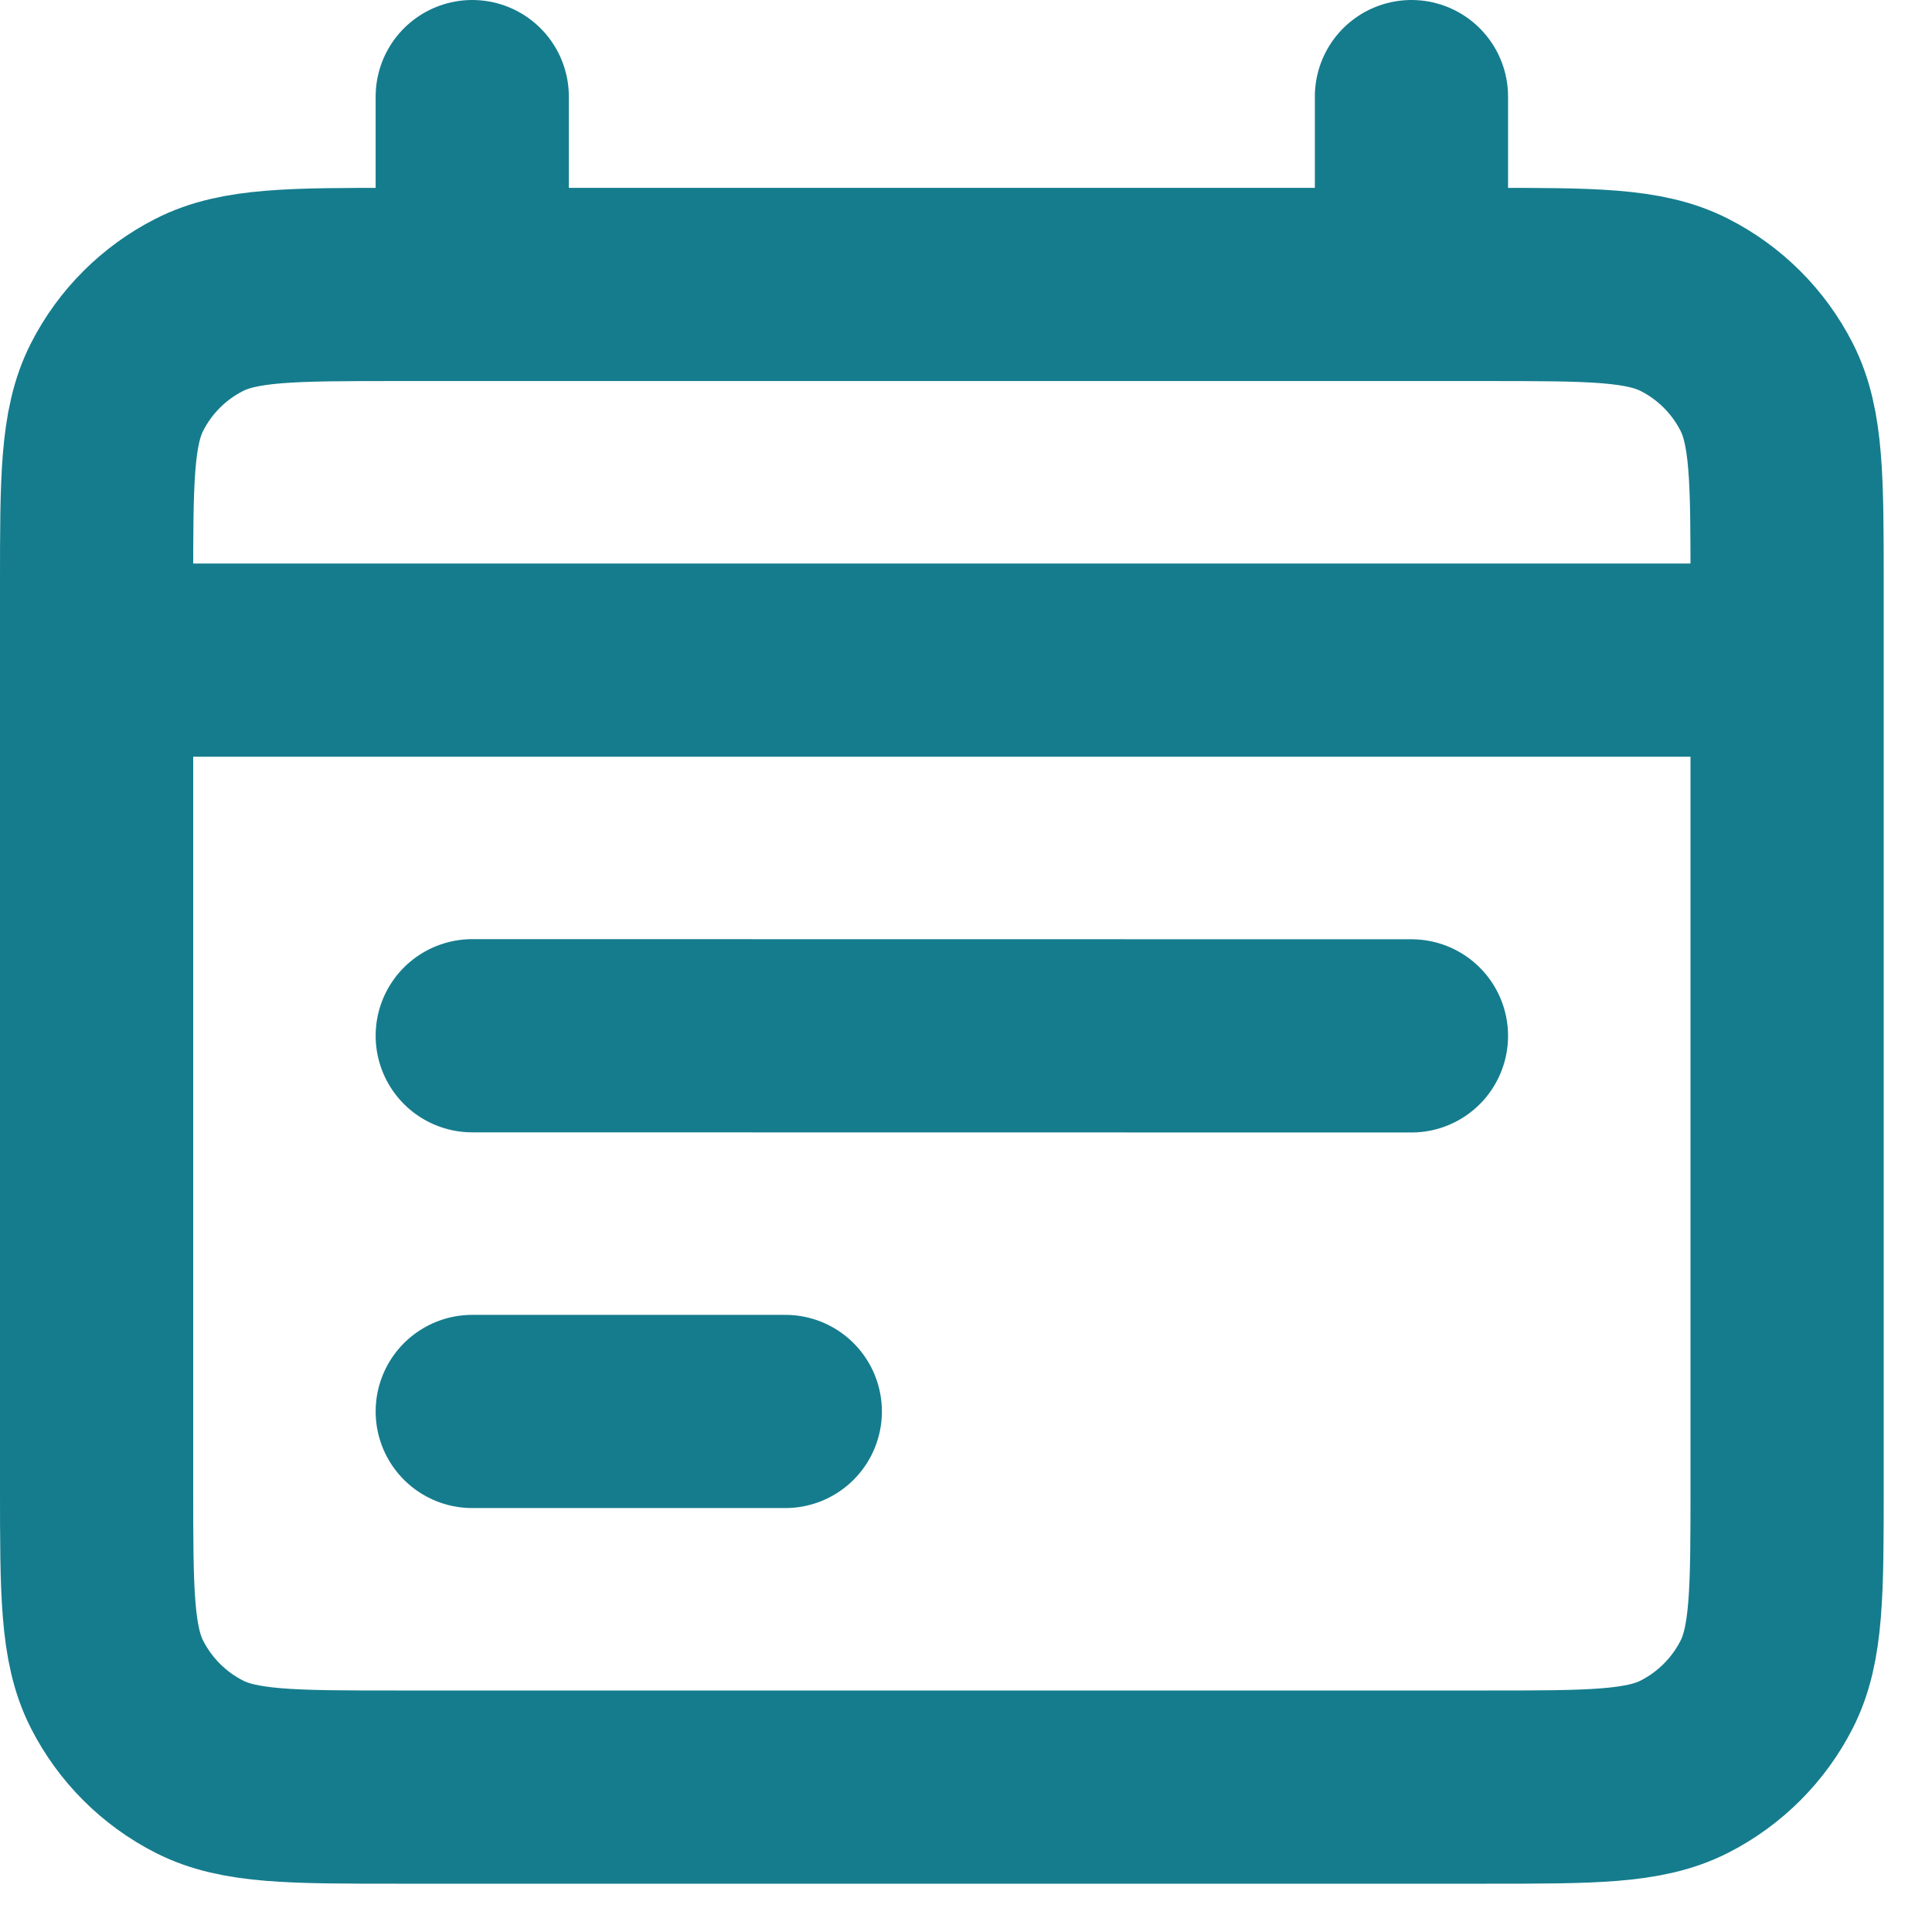
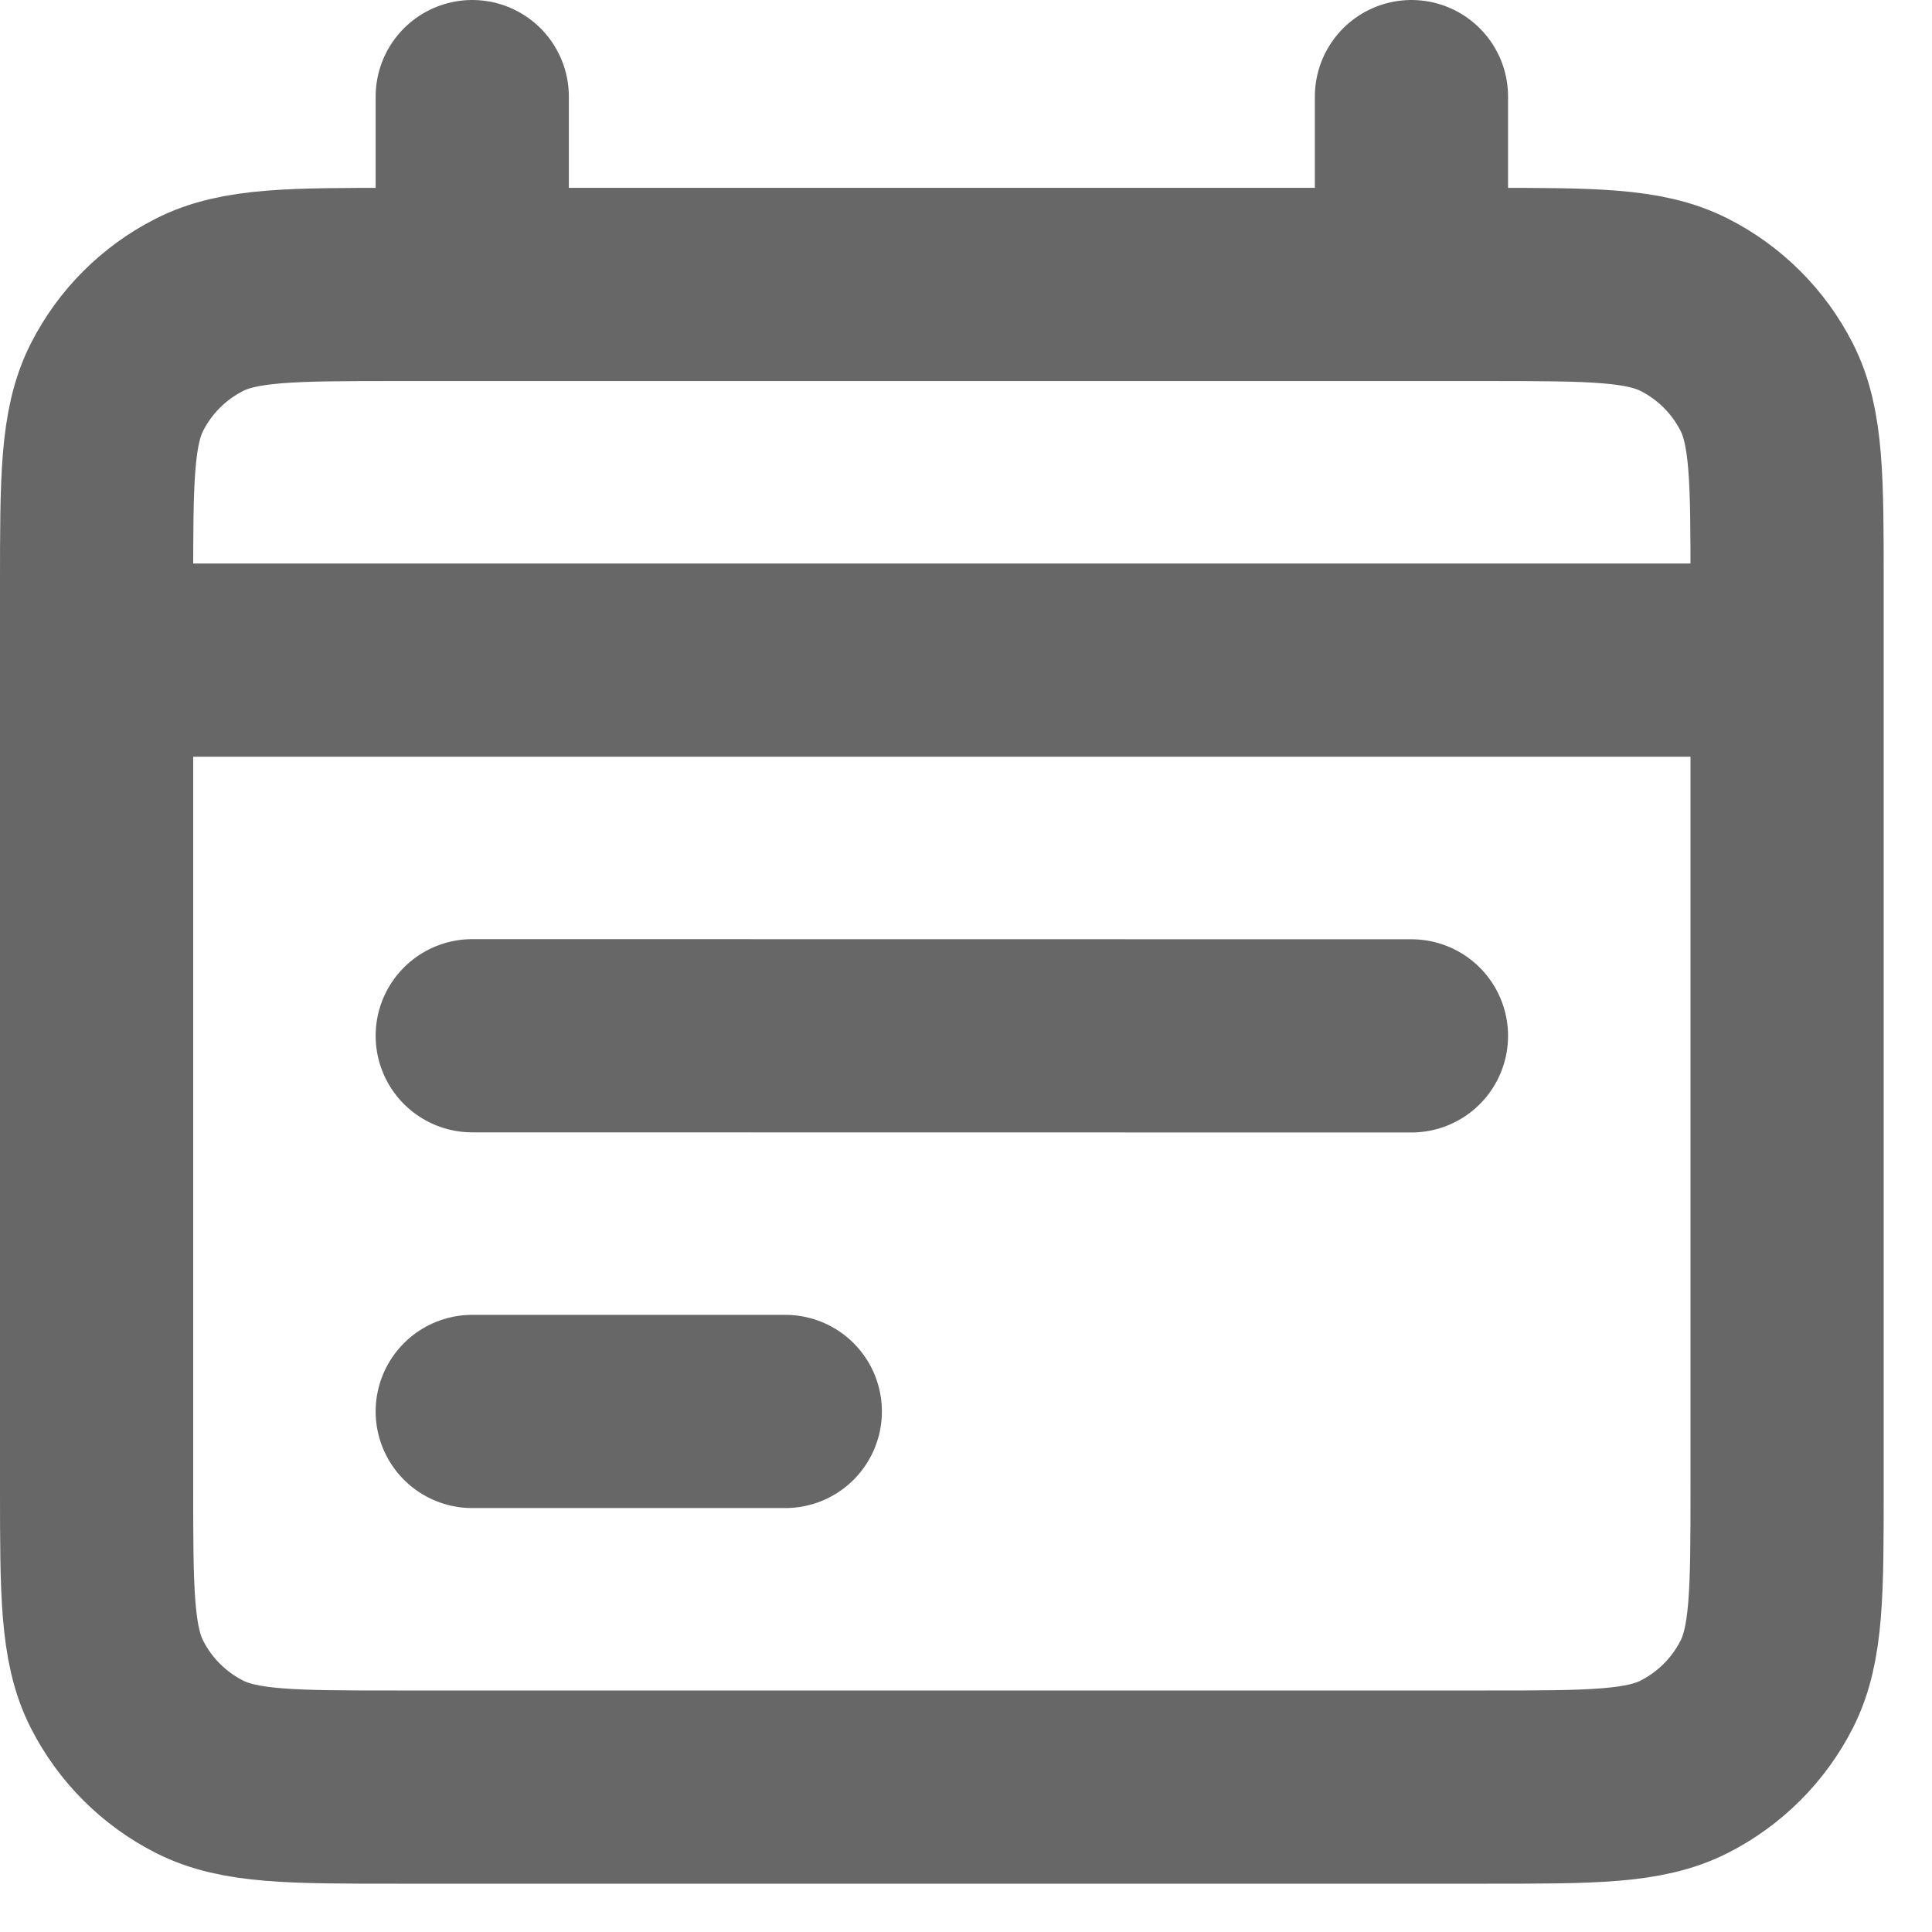
<svg xmlns="http://www.w3.org/2000/svg" width="30" height="30" viewBox="0 0 30 30" fill="none">
-   <path d="M1.5 10.25H27.75M21.917 16.085L7.333 16.083M12.194 21.917L7.333 21.917M7.333 1.5V4.417M21.917 1.5V4.417M6.167 27.75H23.083C24.717 27.75 25.534 27.75 26.157 27.432C26.706 27.152 27.152 26.706 27.432 26.157C27.75 25.534 27.75 24.717 27.75 23.083V9.083C27.75 7.45 27.75 6.633 27.432 6.009C27.152 5.46 26.706 5.014 26.157 4.735C25.534 4.417 24.717 4.417 23.083 4.417H6.167C4.533 4.417 3.716 4.417 3.093 4.735C2.544 5.014 2.098 5.46 1.818 6.009C1.5 6.633 1.5 7.45 1.5 9.083V23.083C1.5 24.717 1.5 25.534 1.818 26.157C2.098 26.706 2.544 27.152 3.093 27.432C3.716 27.75 4.533 27.75 6.167 27.75Z" stroke="#157C8D" stroke-width="3" stroke-linecap="round" stroke-linejoin="round" />
+   <path d="M1.5 10.25H27.75M21.917 16.085L7.333 16.083M12.194 21.917L7.333 21.917M7.333 1.5V4.417M21.917 1.5V4.417M6.167 27.75H23.083C24.717 27.75 25.534 27.75 26.157 27.432C26.706 27.152 27.152 26.706 27.432 26.157C27.75 25.534 27.75 24.717 27.75 23.083V9.083C27.75 7.45 27.75 6.633 27.432 6.009C27.152 5.46 26.706 5.014 26.157 4.735C25.534 4.417 24.717 4.417 23.083 4.417H6.167C4.533 4.417 3.716 4.417 3.093 4.735C2.544 5.014 2.098 5.46 1.818 6.009C1.5 6.633 1.5 7.45 1.5 9.083V23.083C1.5 24.717 1.5 25.534 1.818 26.157C2.098 26.706 2.544 27.152 3.093 27.432C3.716 27.75 4.533 27.75 6.167 27.75Z" stroke="#676767" stroke-width="3" stroke-linecap="round" stroke-linejoin="round" />
</svg>
